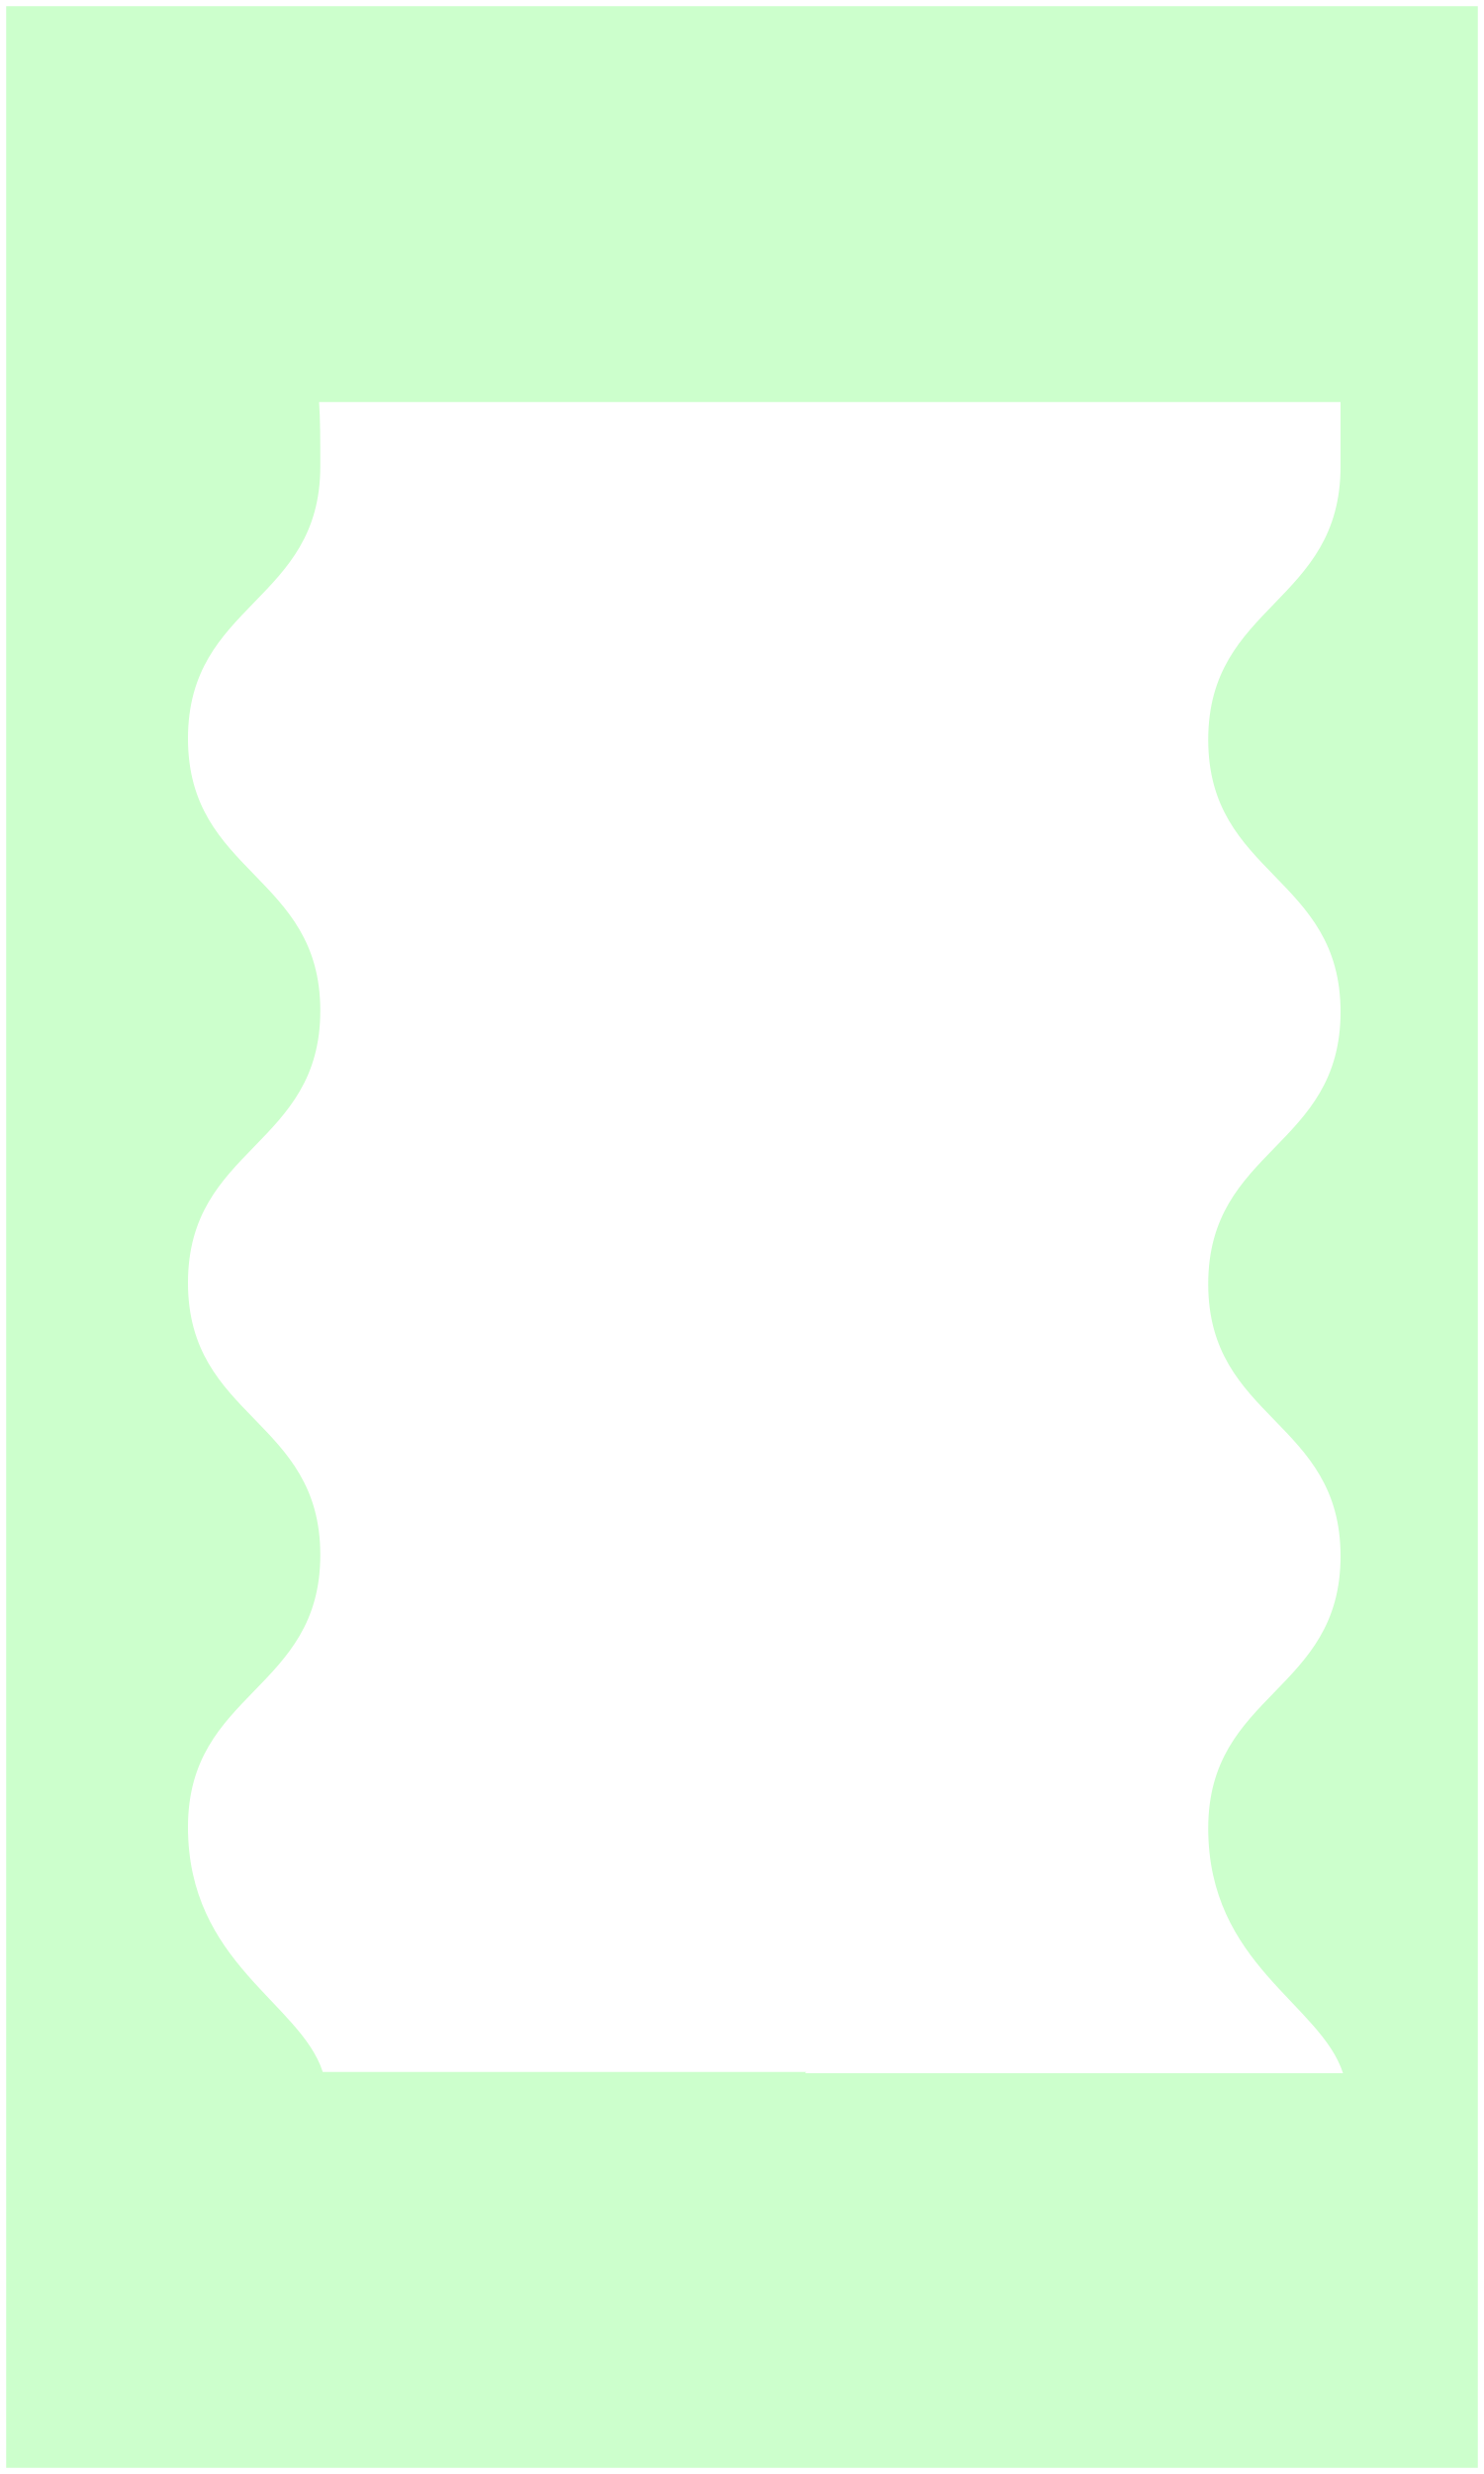
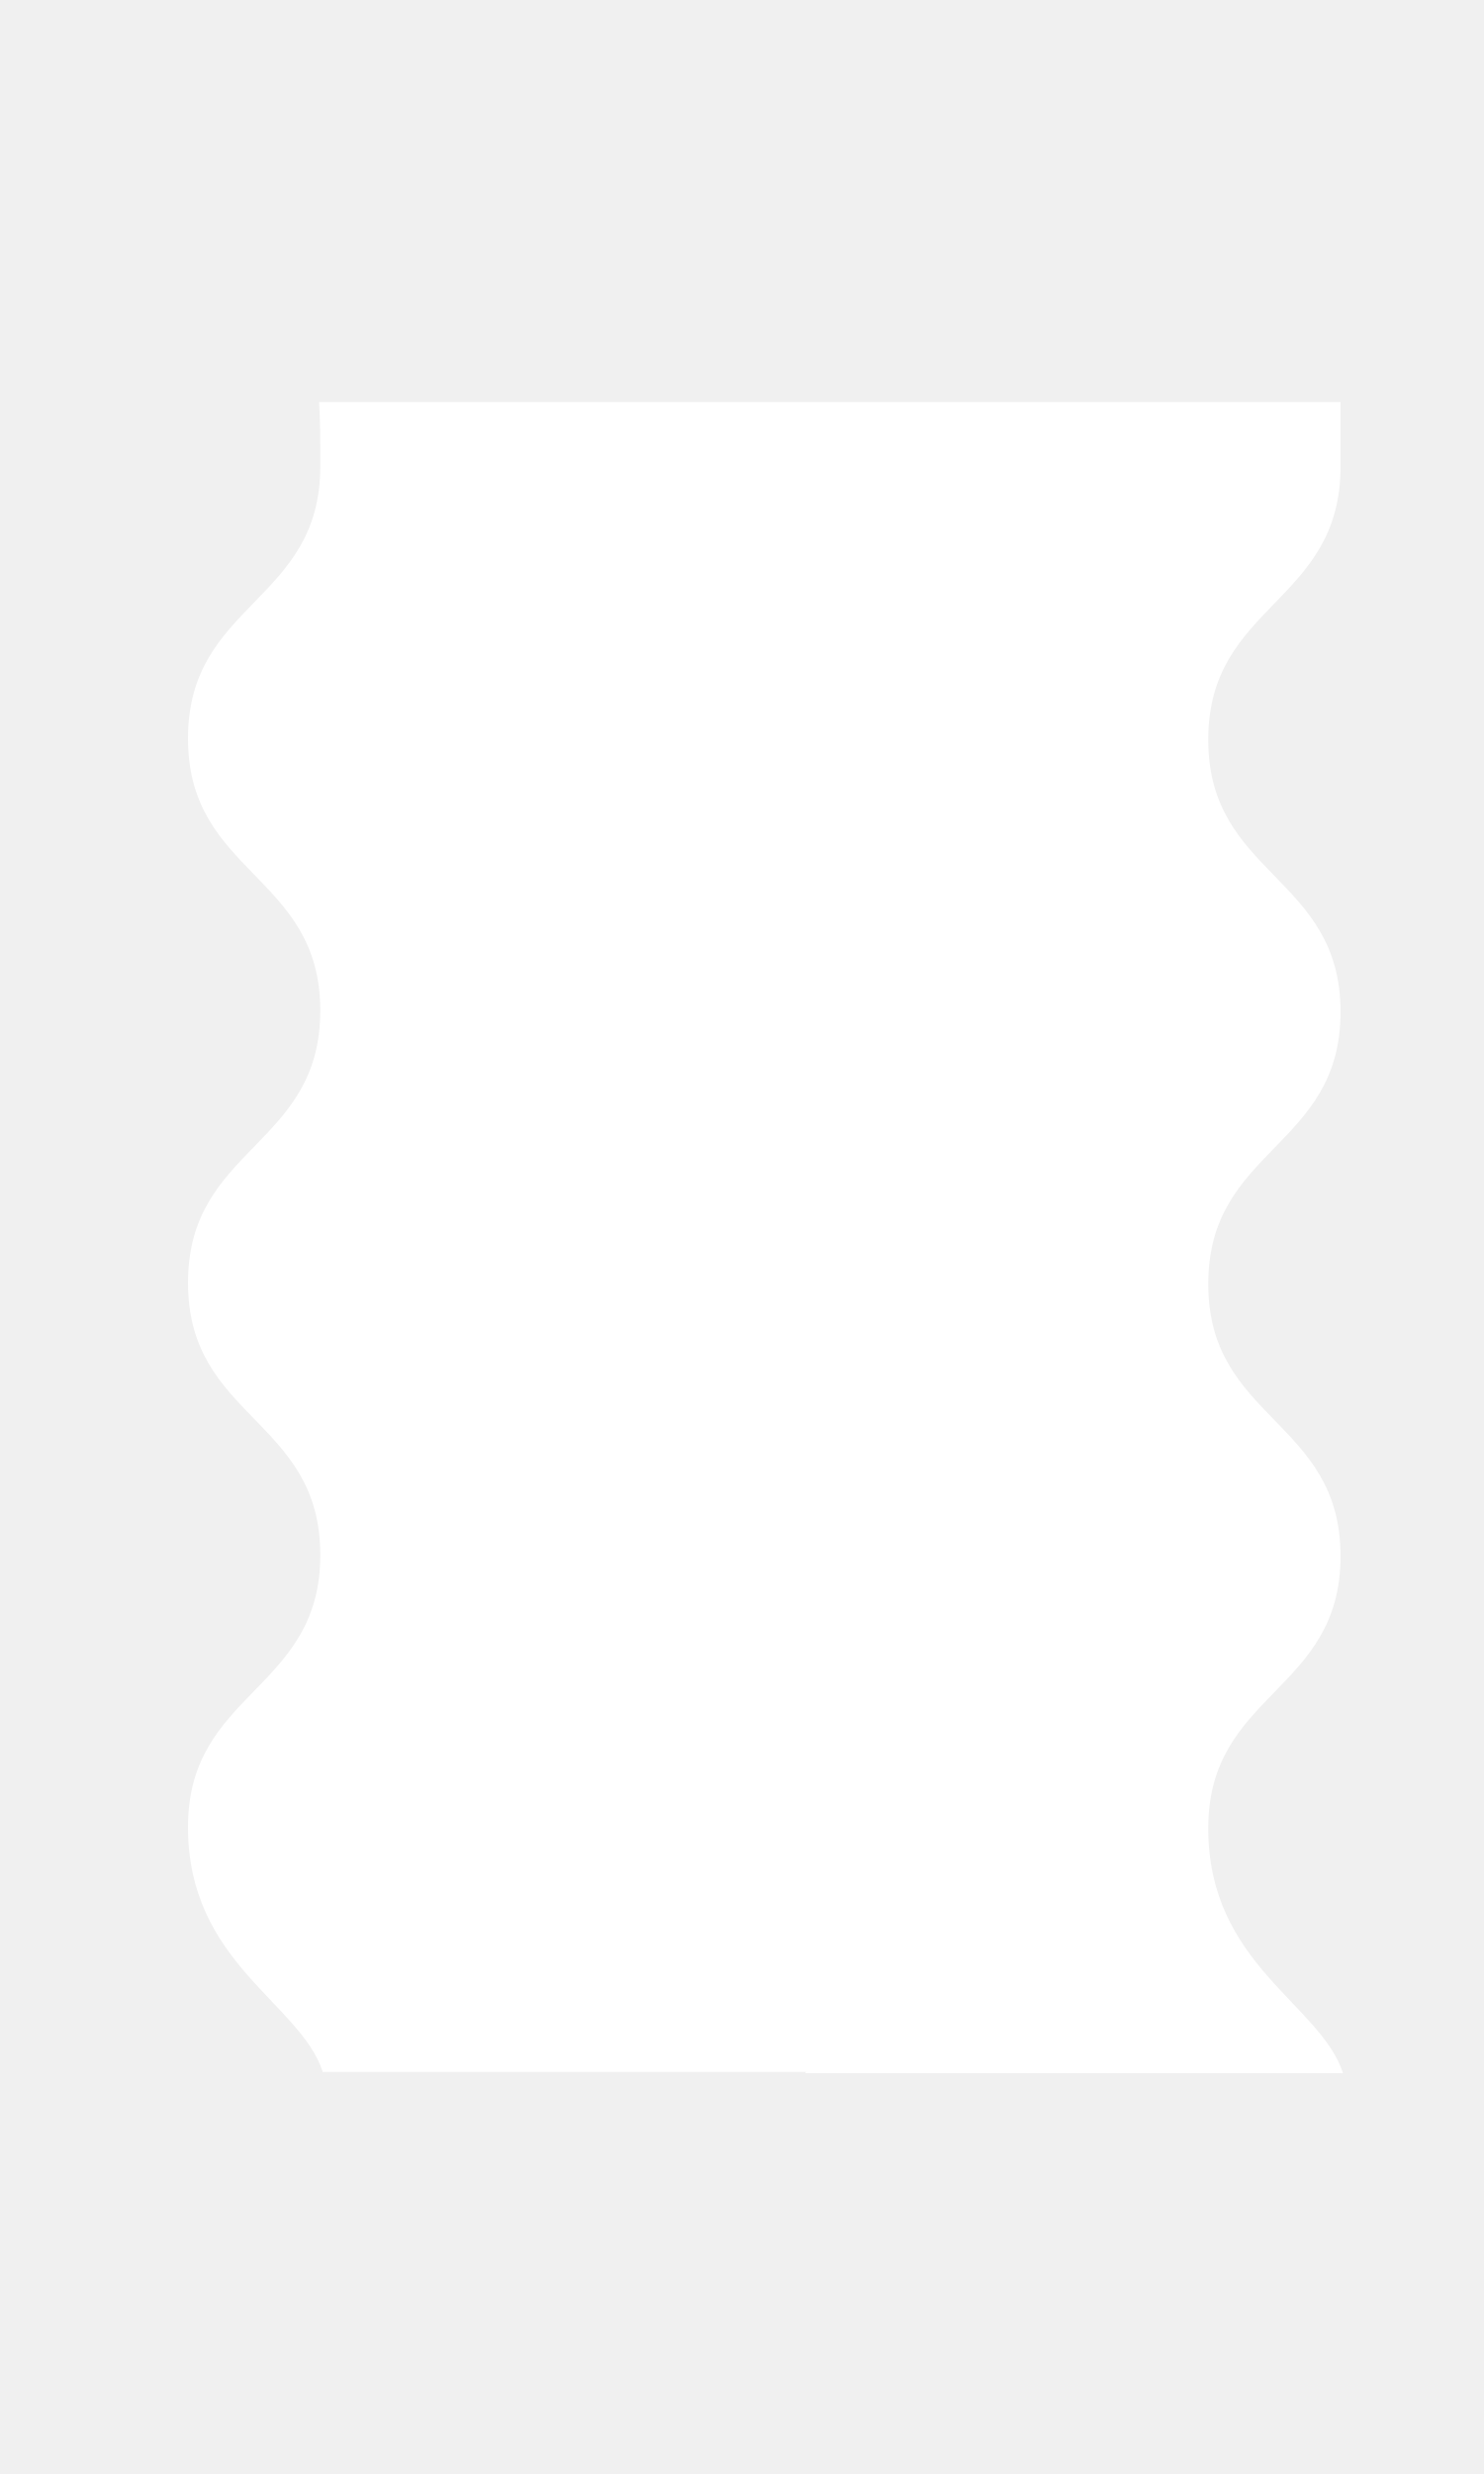
- <svg xmlns="http://www.w3.org/2000/svg" version="1.1" viewBox="0 0 120 200">
+ <svg xmlns="http://www.w3.org/2000/svg" id="Layer_1" version="1.1" viewBox="0 0 120 200">
  <defs>
    <style>
      .st0 {
        fill: #fff;
      }
- 
-       .st1 {
-         fill: #cfc;
-         stroke: #fff;
-         stroke-miterlimit: 10;
-       }
    </style>
  </defs>
-   <g id="background">
-     <rect class="st1" width="120" height="200" />
-   </g>
-   <g id="Layer_1">
+   <g id="Layer_11" data-name="Layer_1">
    <g id="snap">
      <circle cx="60" cy="100" r="2" />
    </g>
-     <path id="artwork" class="st0" d="M65.2,167.5H26.1c-1.8-5.6-10.9-8.8-10.9-19.8s10.7-11,10.7-22-10.7-11-10.7-22,10.7-11,10.7-22-10.7-11-10.7-22,10.7-11,10.7-22h0c0-2.1,0-3.8-.1-5.2h82.6c0,1.5,0,3.2,0,5.2h0c0,11.1-10.7,11.1-10.7,22.1s10.7,11,10.7,22-10.7,11-10.7,22,10.7,11,10.7,22-10.7,11-10.7,22,9.1,14.2,10.9,19.8h-43.5Z" />
+     <path id="artwork" class="st0" d="M65.2,167.5H26.1c-1.8-5.6-10.9-8.8-10.9-19.8s10.7-11,10.7-22-10.7-11-10.7-22,10.7-11,10.7-22-10.7-11-10.7-22,10.7-11,10.7-22h0c0-2.1,0-3.8-.1-5.2h82.6v5.2h0c0,11.1-10.7,11.1-10.7,22.1s10.7,11,10.7,22-10.7,11-10.7,22,10.7,11,10.7,22-10.7,11-10.7,22,9.1,14.2,10.9,19.8h-43.5,0Z" />
  </g>
</svg>
